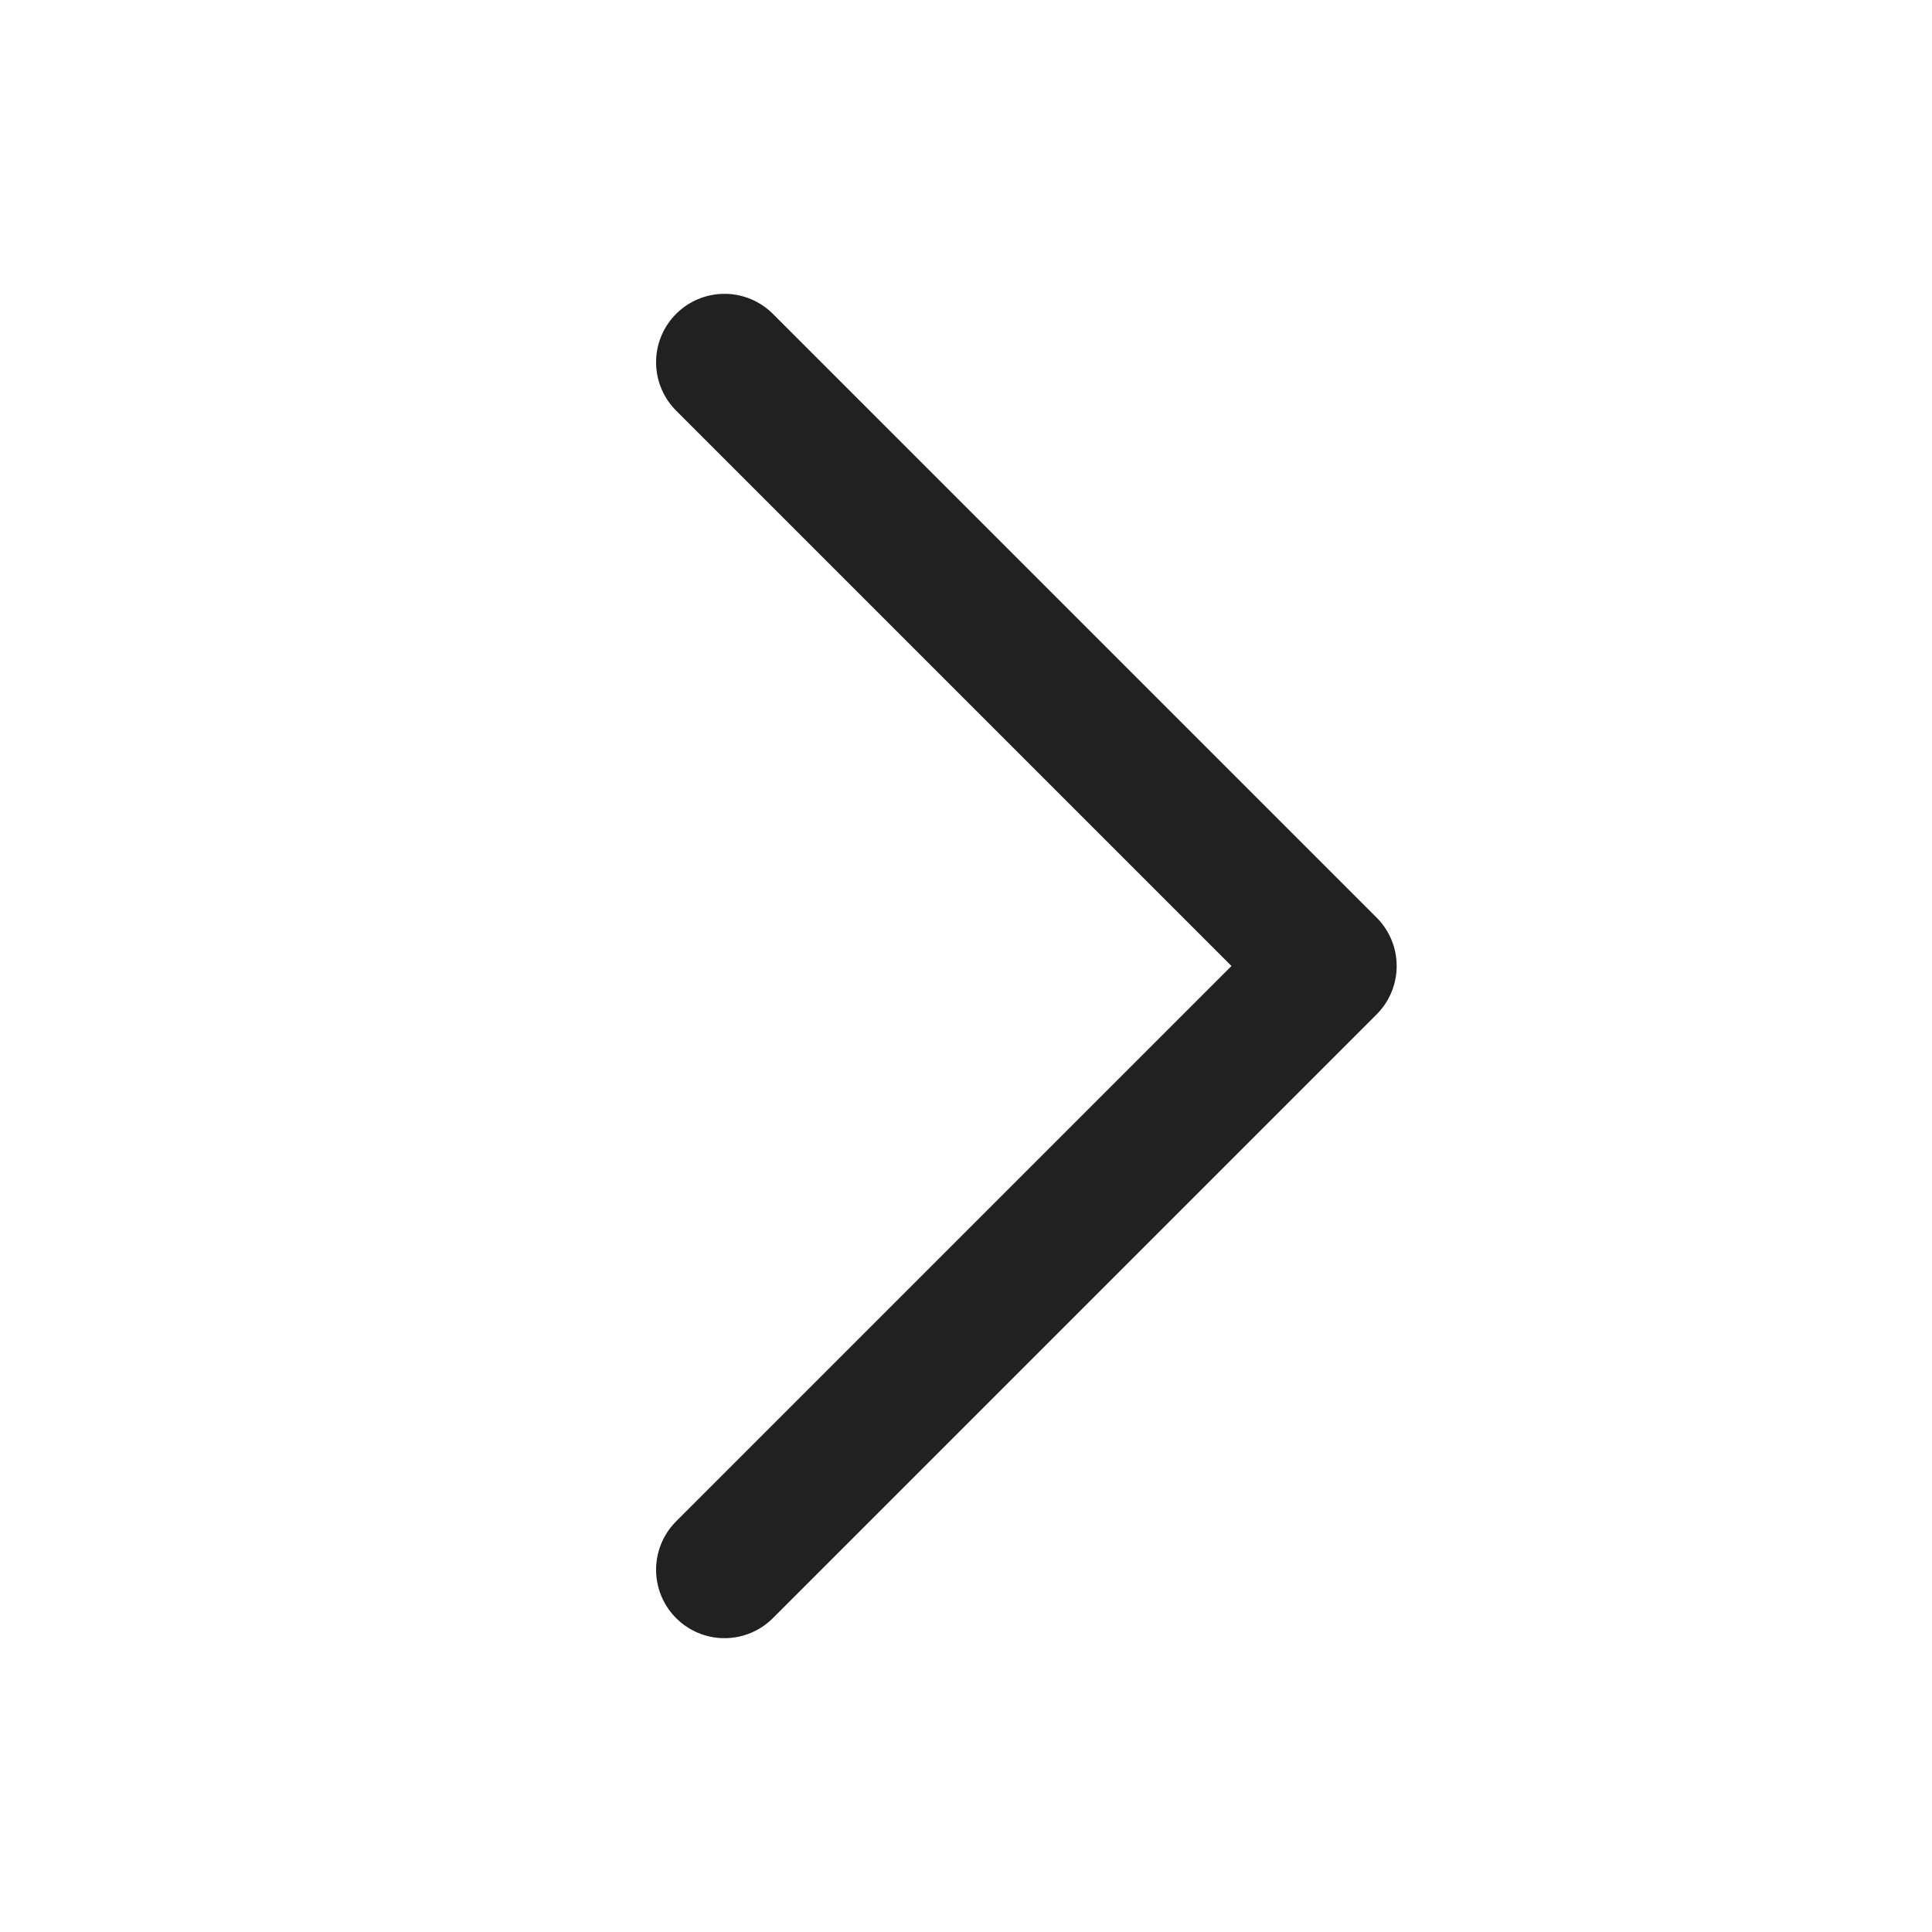
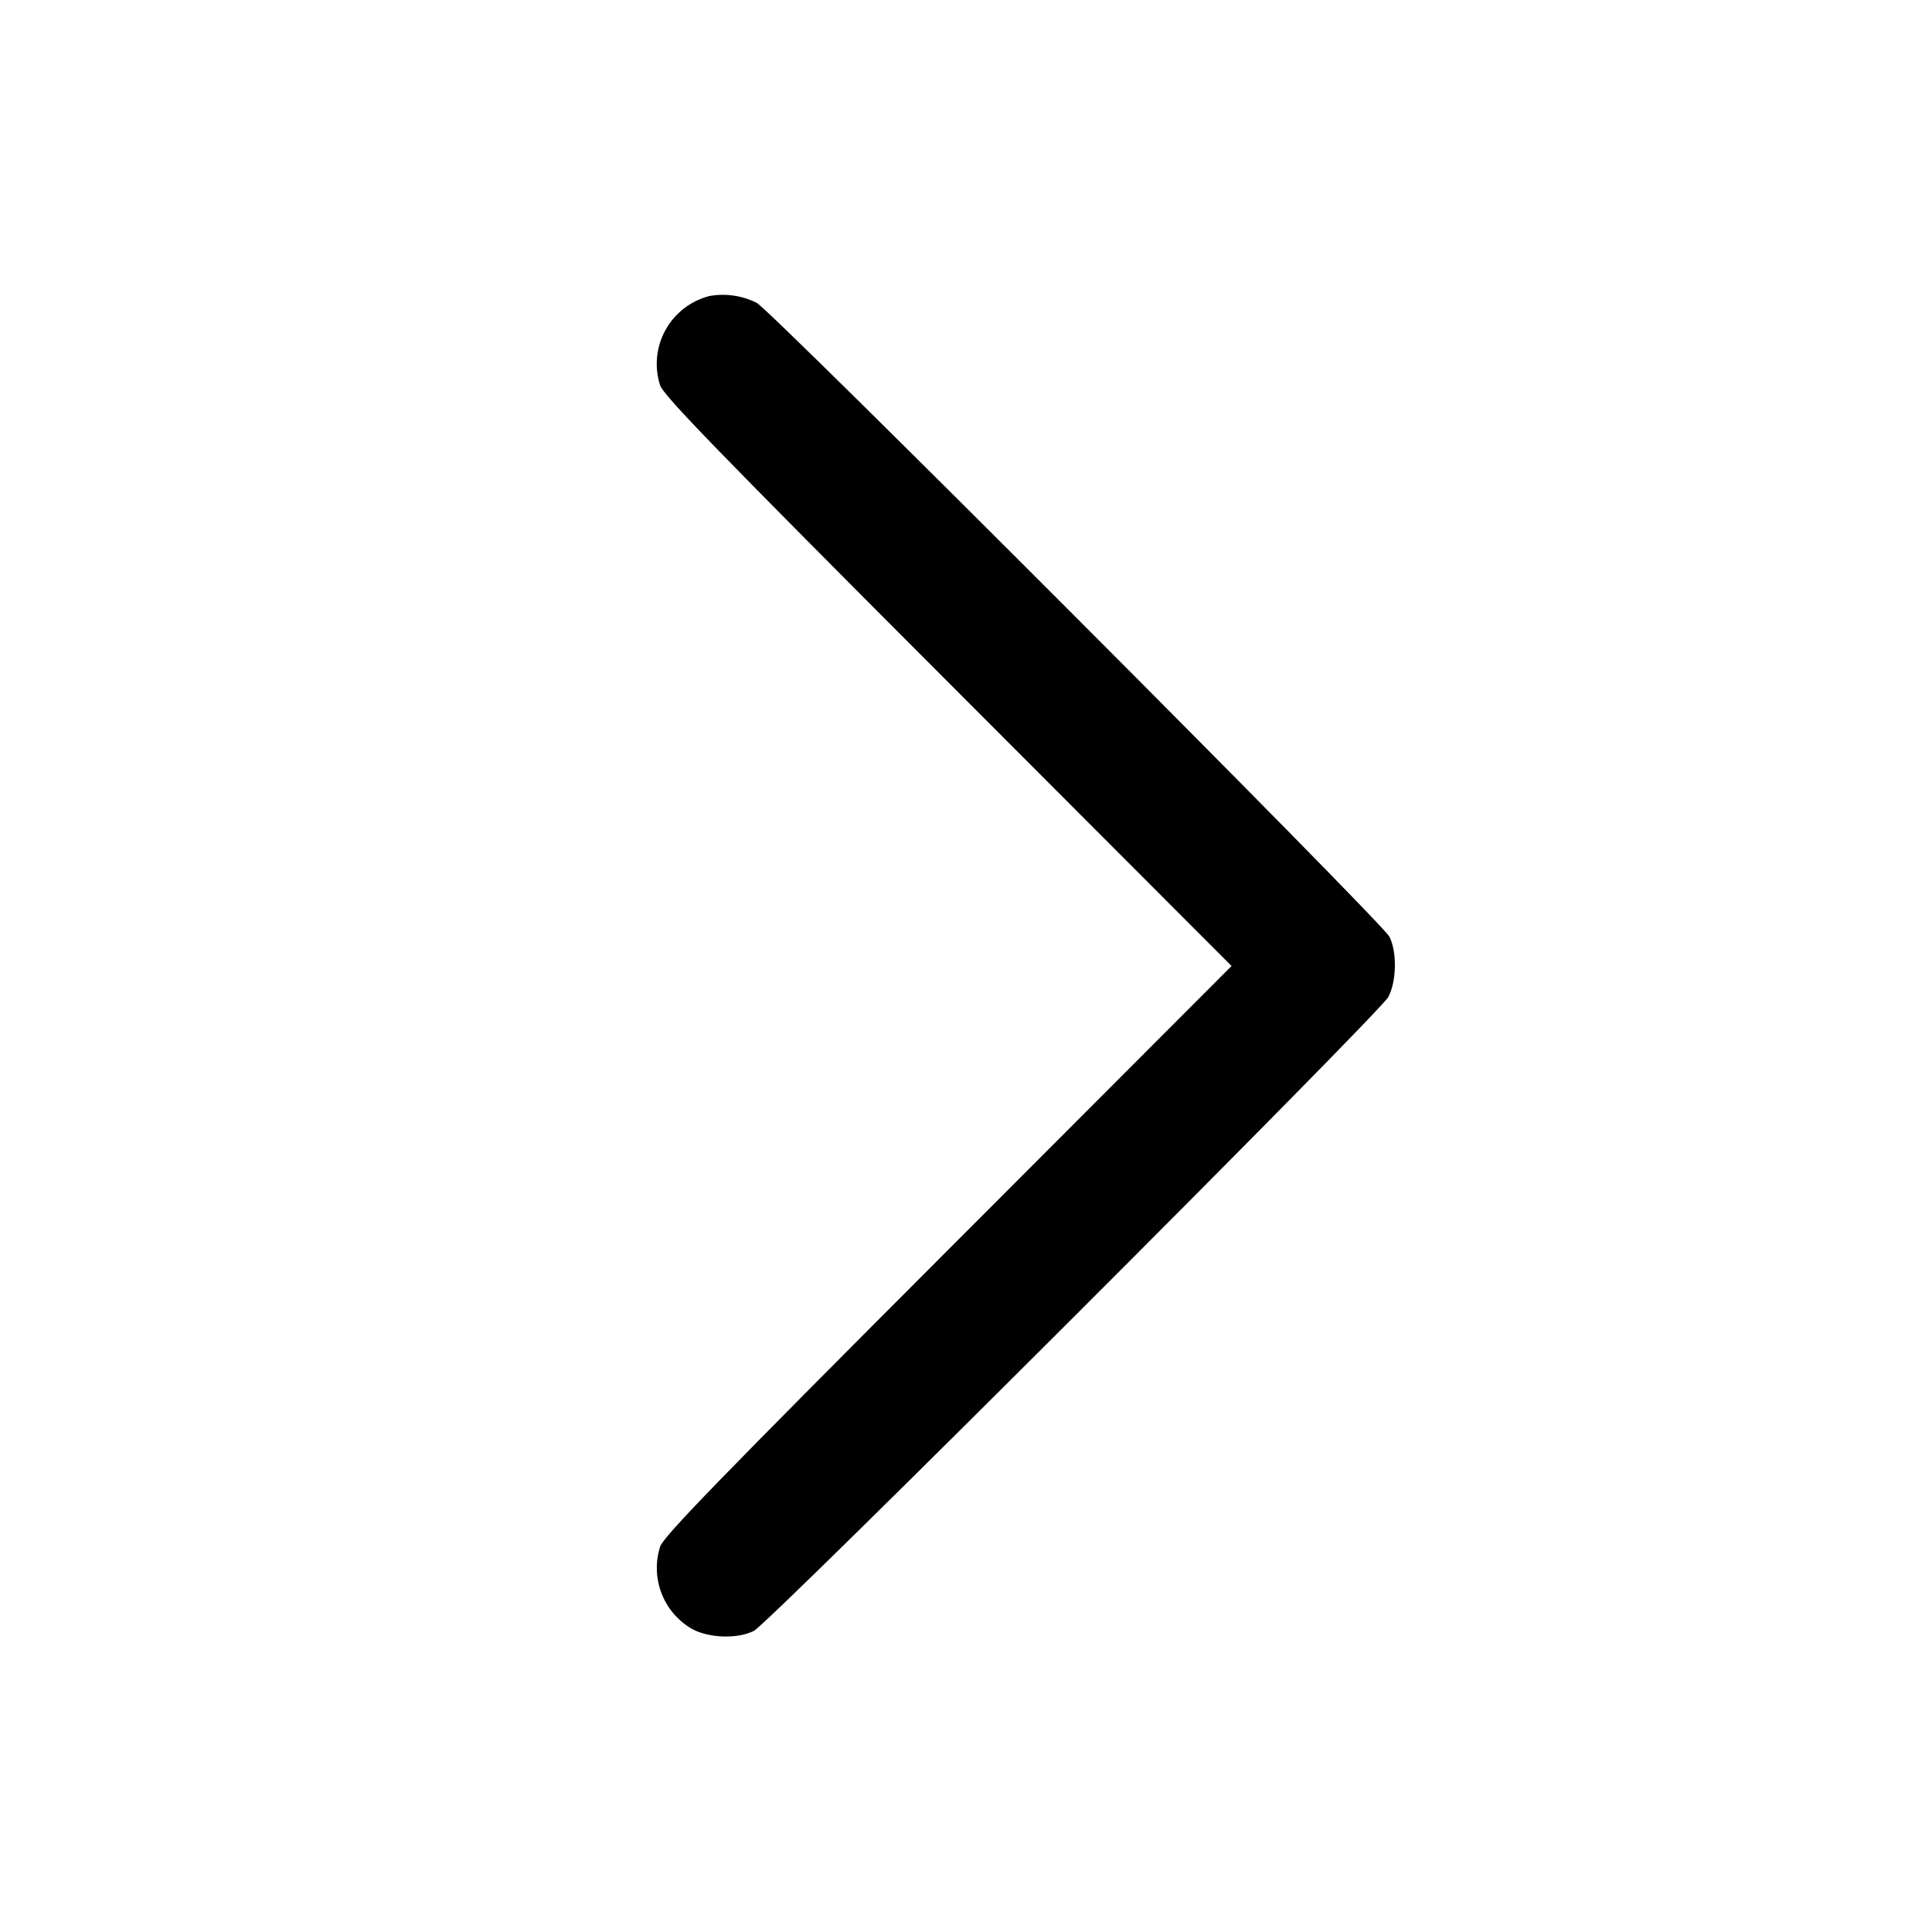
- <svg xmlns="http://www.w3.org/2000/svg" width="24" height="24" viewBox="0 0 24 24" fill="none">
-   <path d="M9 4.5L16.5 12L9 19.5" stroke="#212121" stroke-width="1.7" stroke-linecap="round" stroke-linejoin="round" />
+ <svg xmlns="http://www.w3.org/2000/svg" width="24" height="24" fill="none">
+   <path d="M8.814 3.677A.87.87 0 0 0 8.2 4.786c.04.125.711.817 3.574 3.684L15.299 12l-3.525 3.53C8.911 18.397 8.24 19.089 8.2 19.214a.875.875 0 0 0 .394 1.02c.209.116.566.128.77.026.19-.094 7.78-7.679 7.883-7.876.102-.197.109-.557.013-.748-.088-.177-7.677-7.779-7.86-7.874a.94.94 0 0 0-.586-.085" fill-rule="evenodd" fill="#000" />
</svg>
